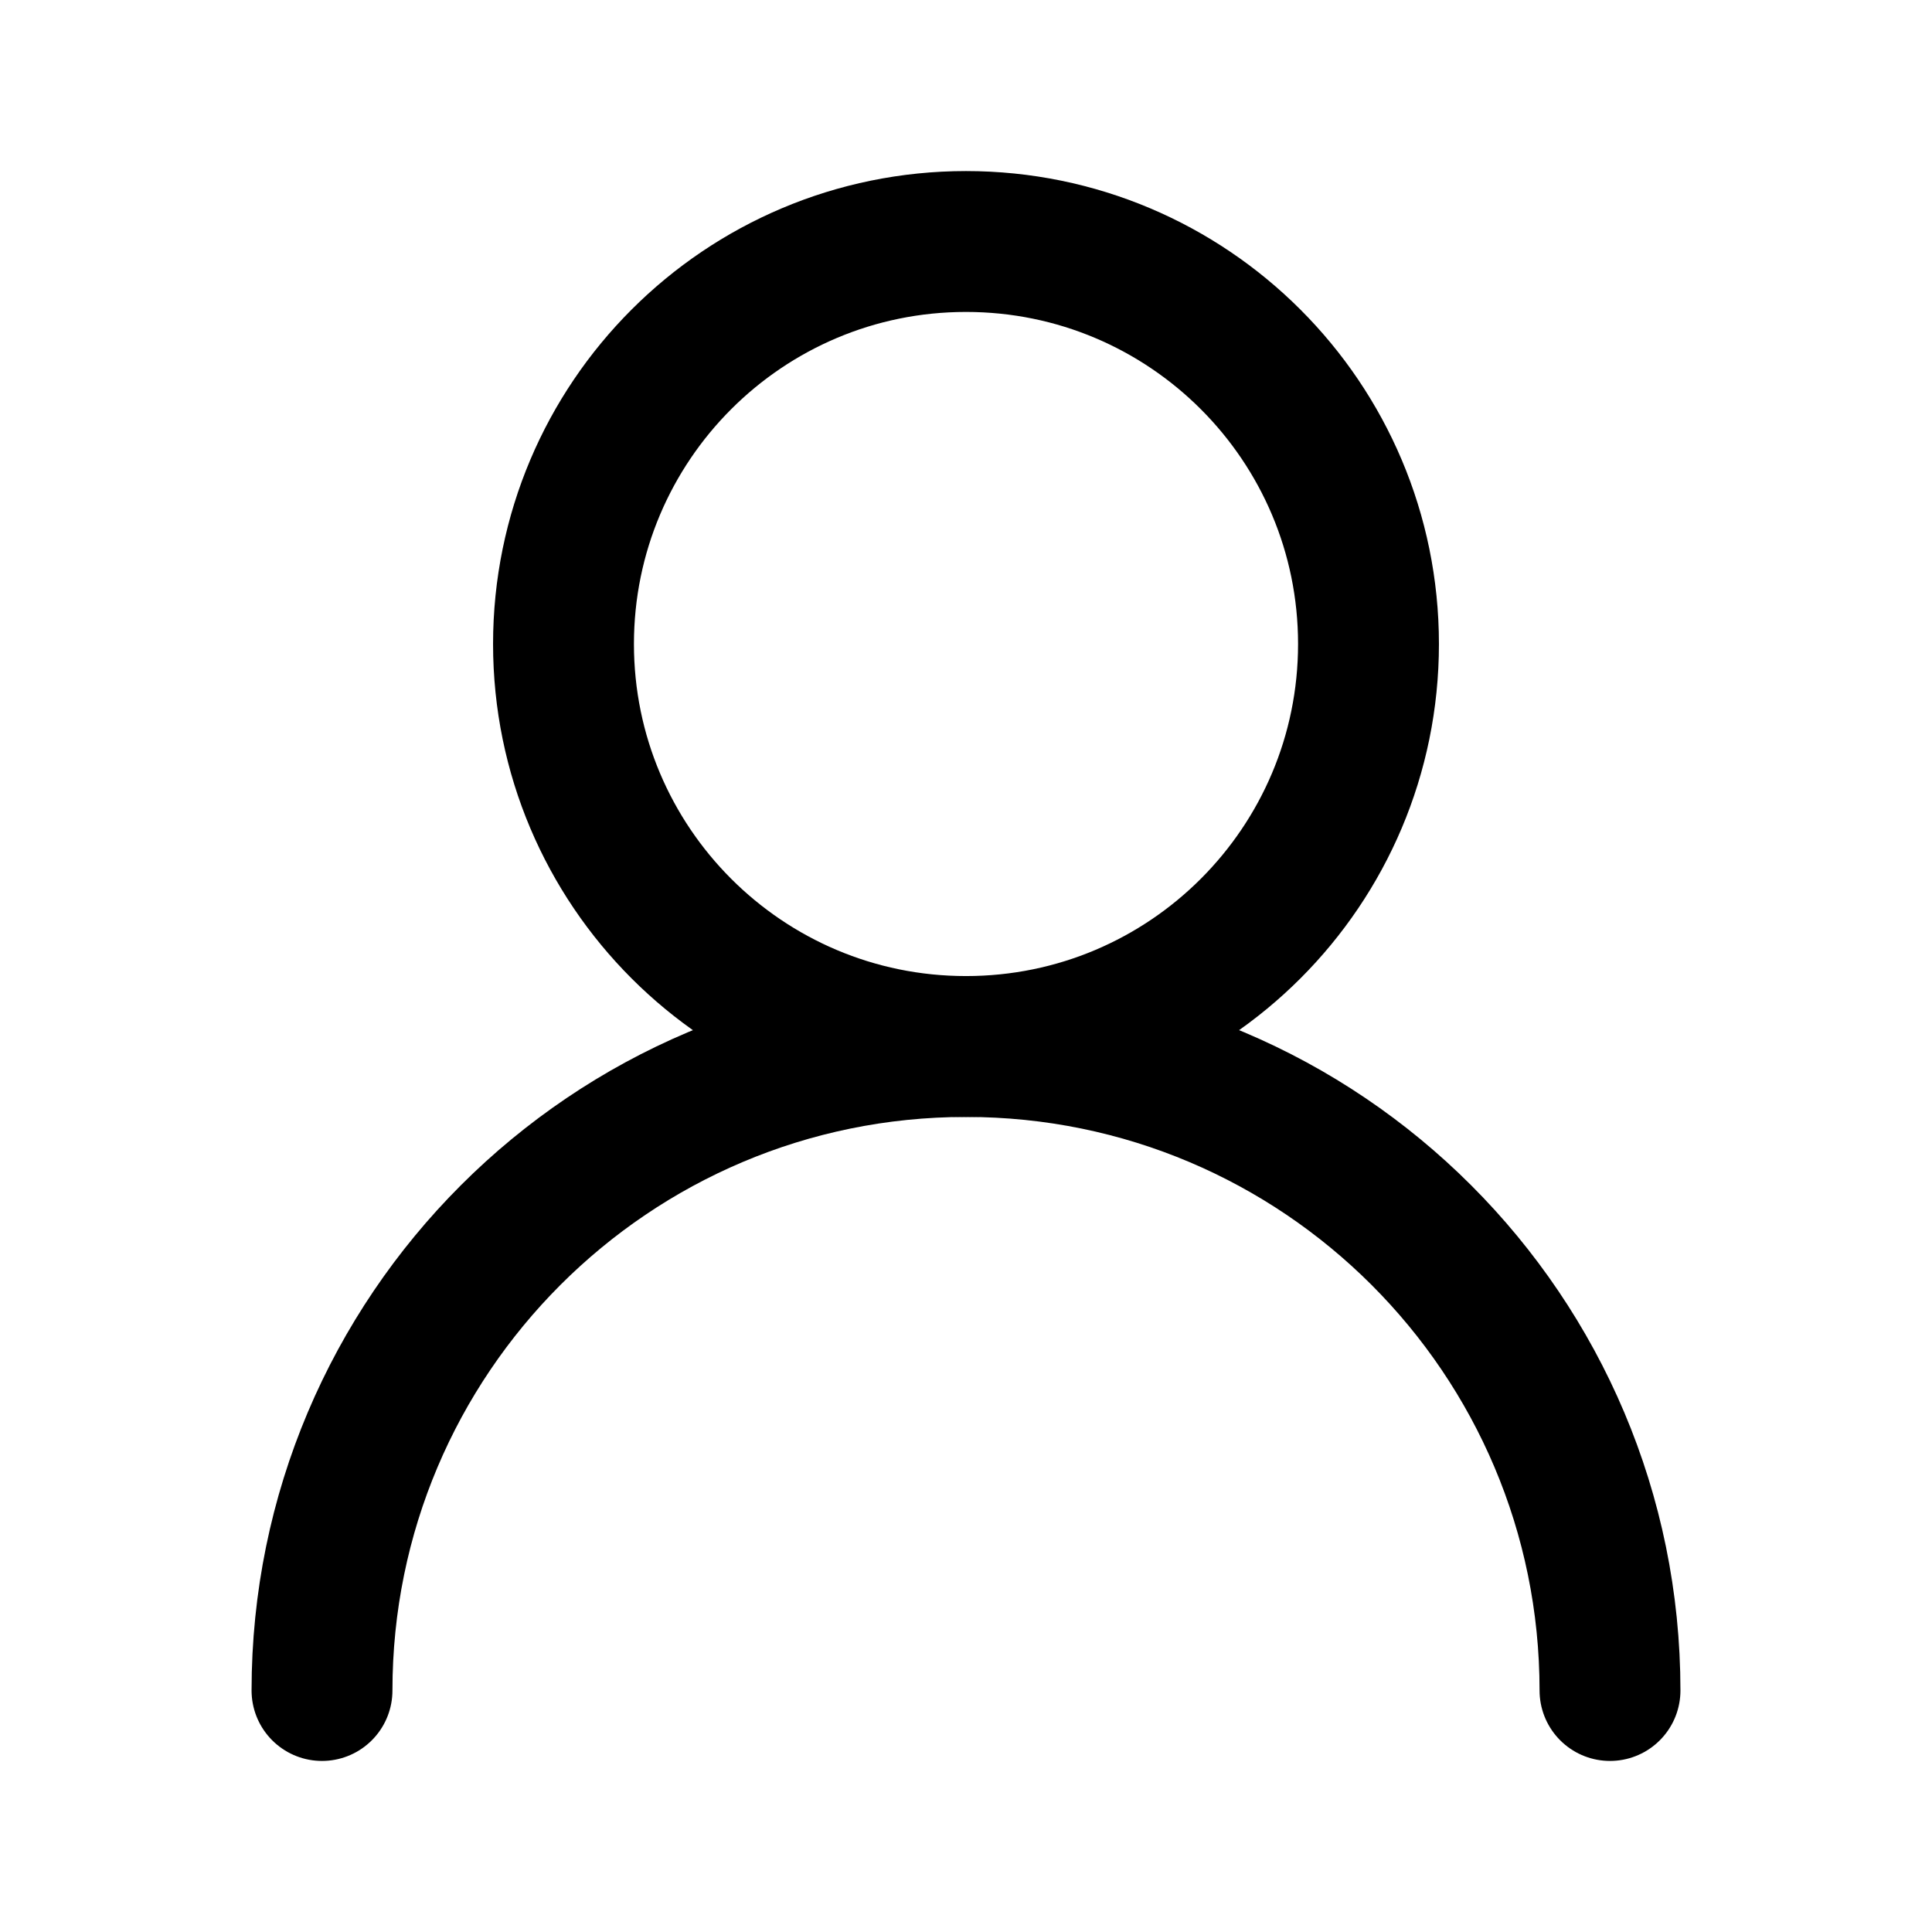
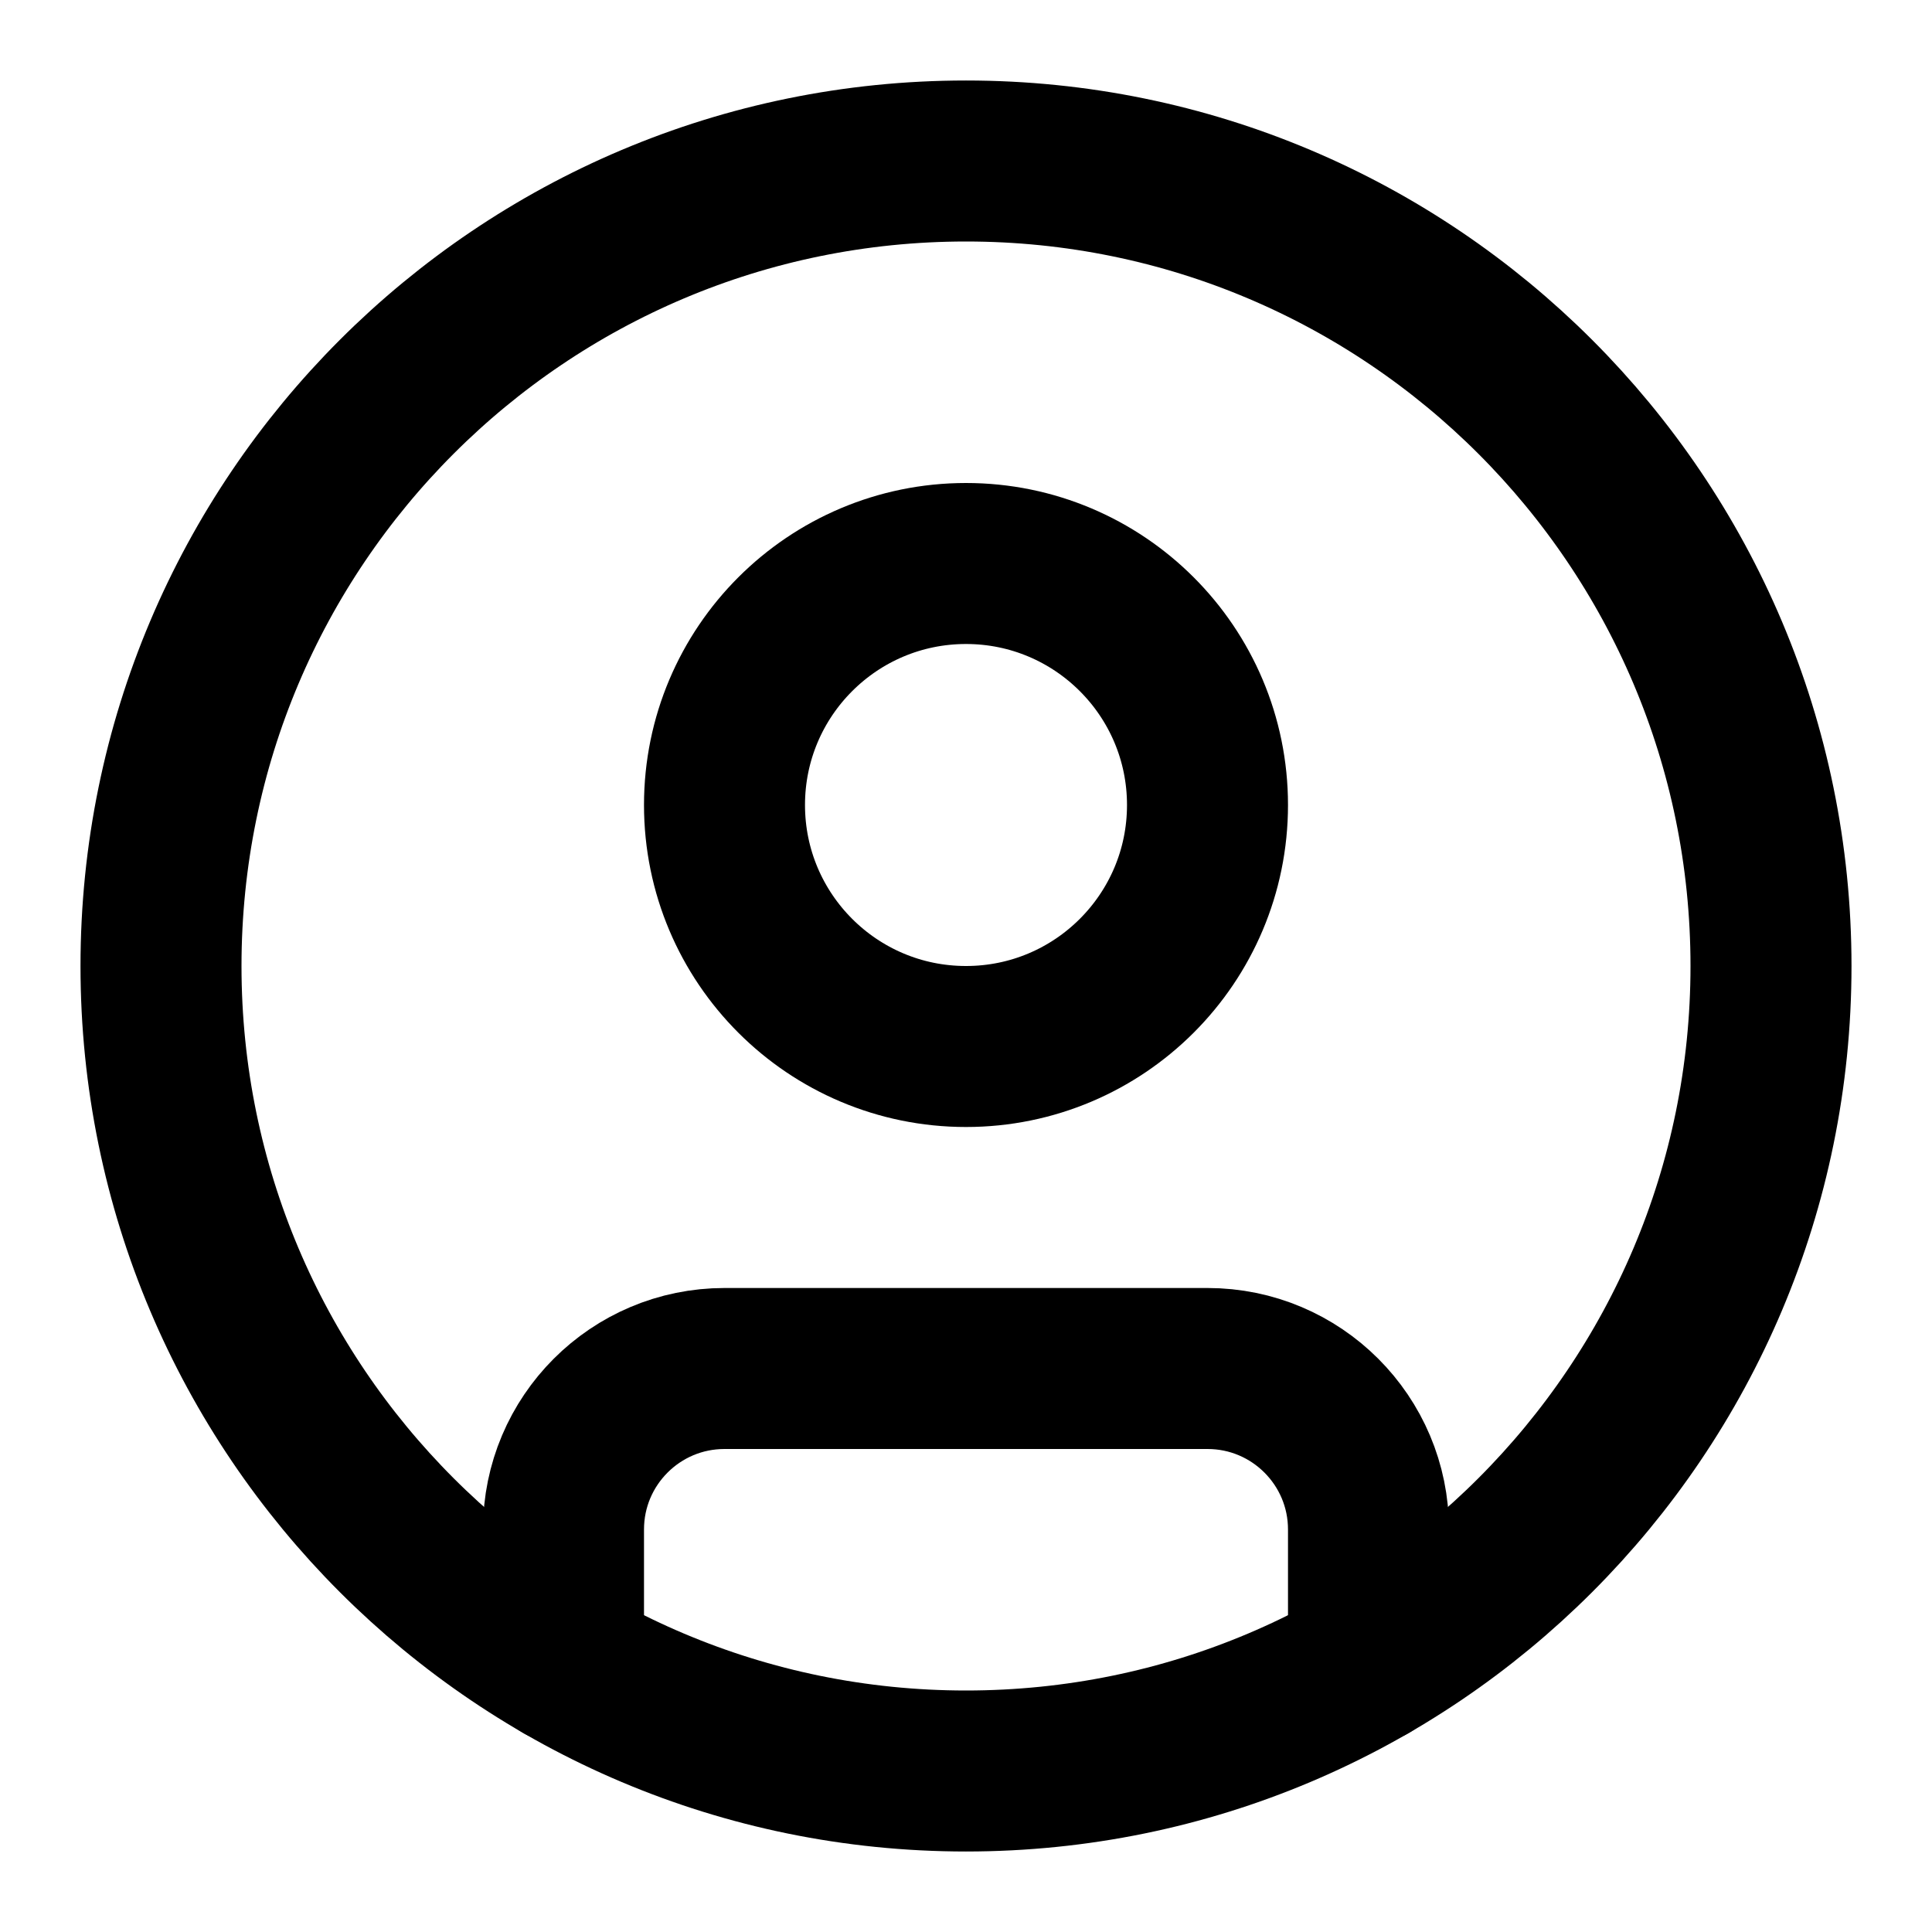
- <svg xmlns="http://www.w3.org/2000/svg" width="24" height="24" viewBox="0 0 24 24" fill="none" stroke="currentColor" stroke-width="1.75" stroke-linecap="round" stroke-linejoin="round" class="lucide lucide-user-round-icon lucide-user-round">
-   <circle cx="12" cy="8" r="5" />
-   <path d="M20 21a8 8 0 0 0-16 0" />
+ <svg xmlns="http://www.w3.org/2000/svg" width="24" height="24" viewBox="0 0 24 24" fill="none" stroke="currentColor" stroke-width="2" stroke-linecap="round" stroke-linejoin="round" class="lucide lucide-circle-user-icon lucide-circle-user">
+   <circle cx="12" cy="12" r="10" />
+   <circle cx="12" cy="10" r="3" />
+   <path d="M7 20.662V19a2 2 0 0 1 2-2h6a2 2 0 0 1 2 2v1.662" />
</svg>
